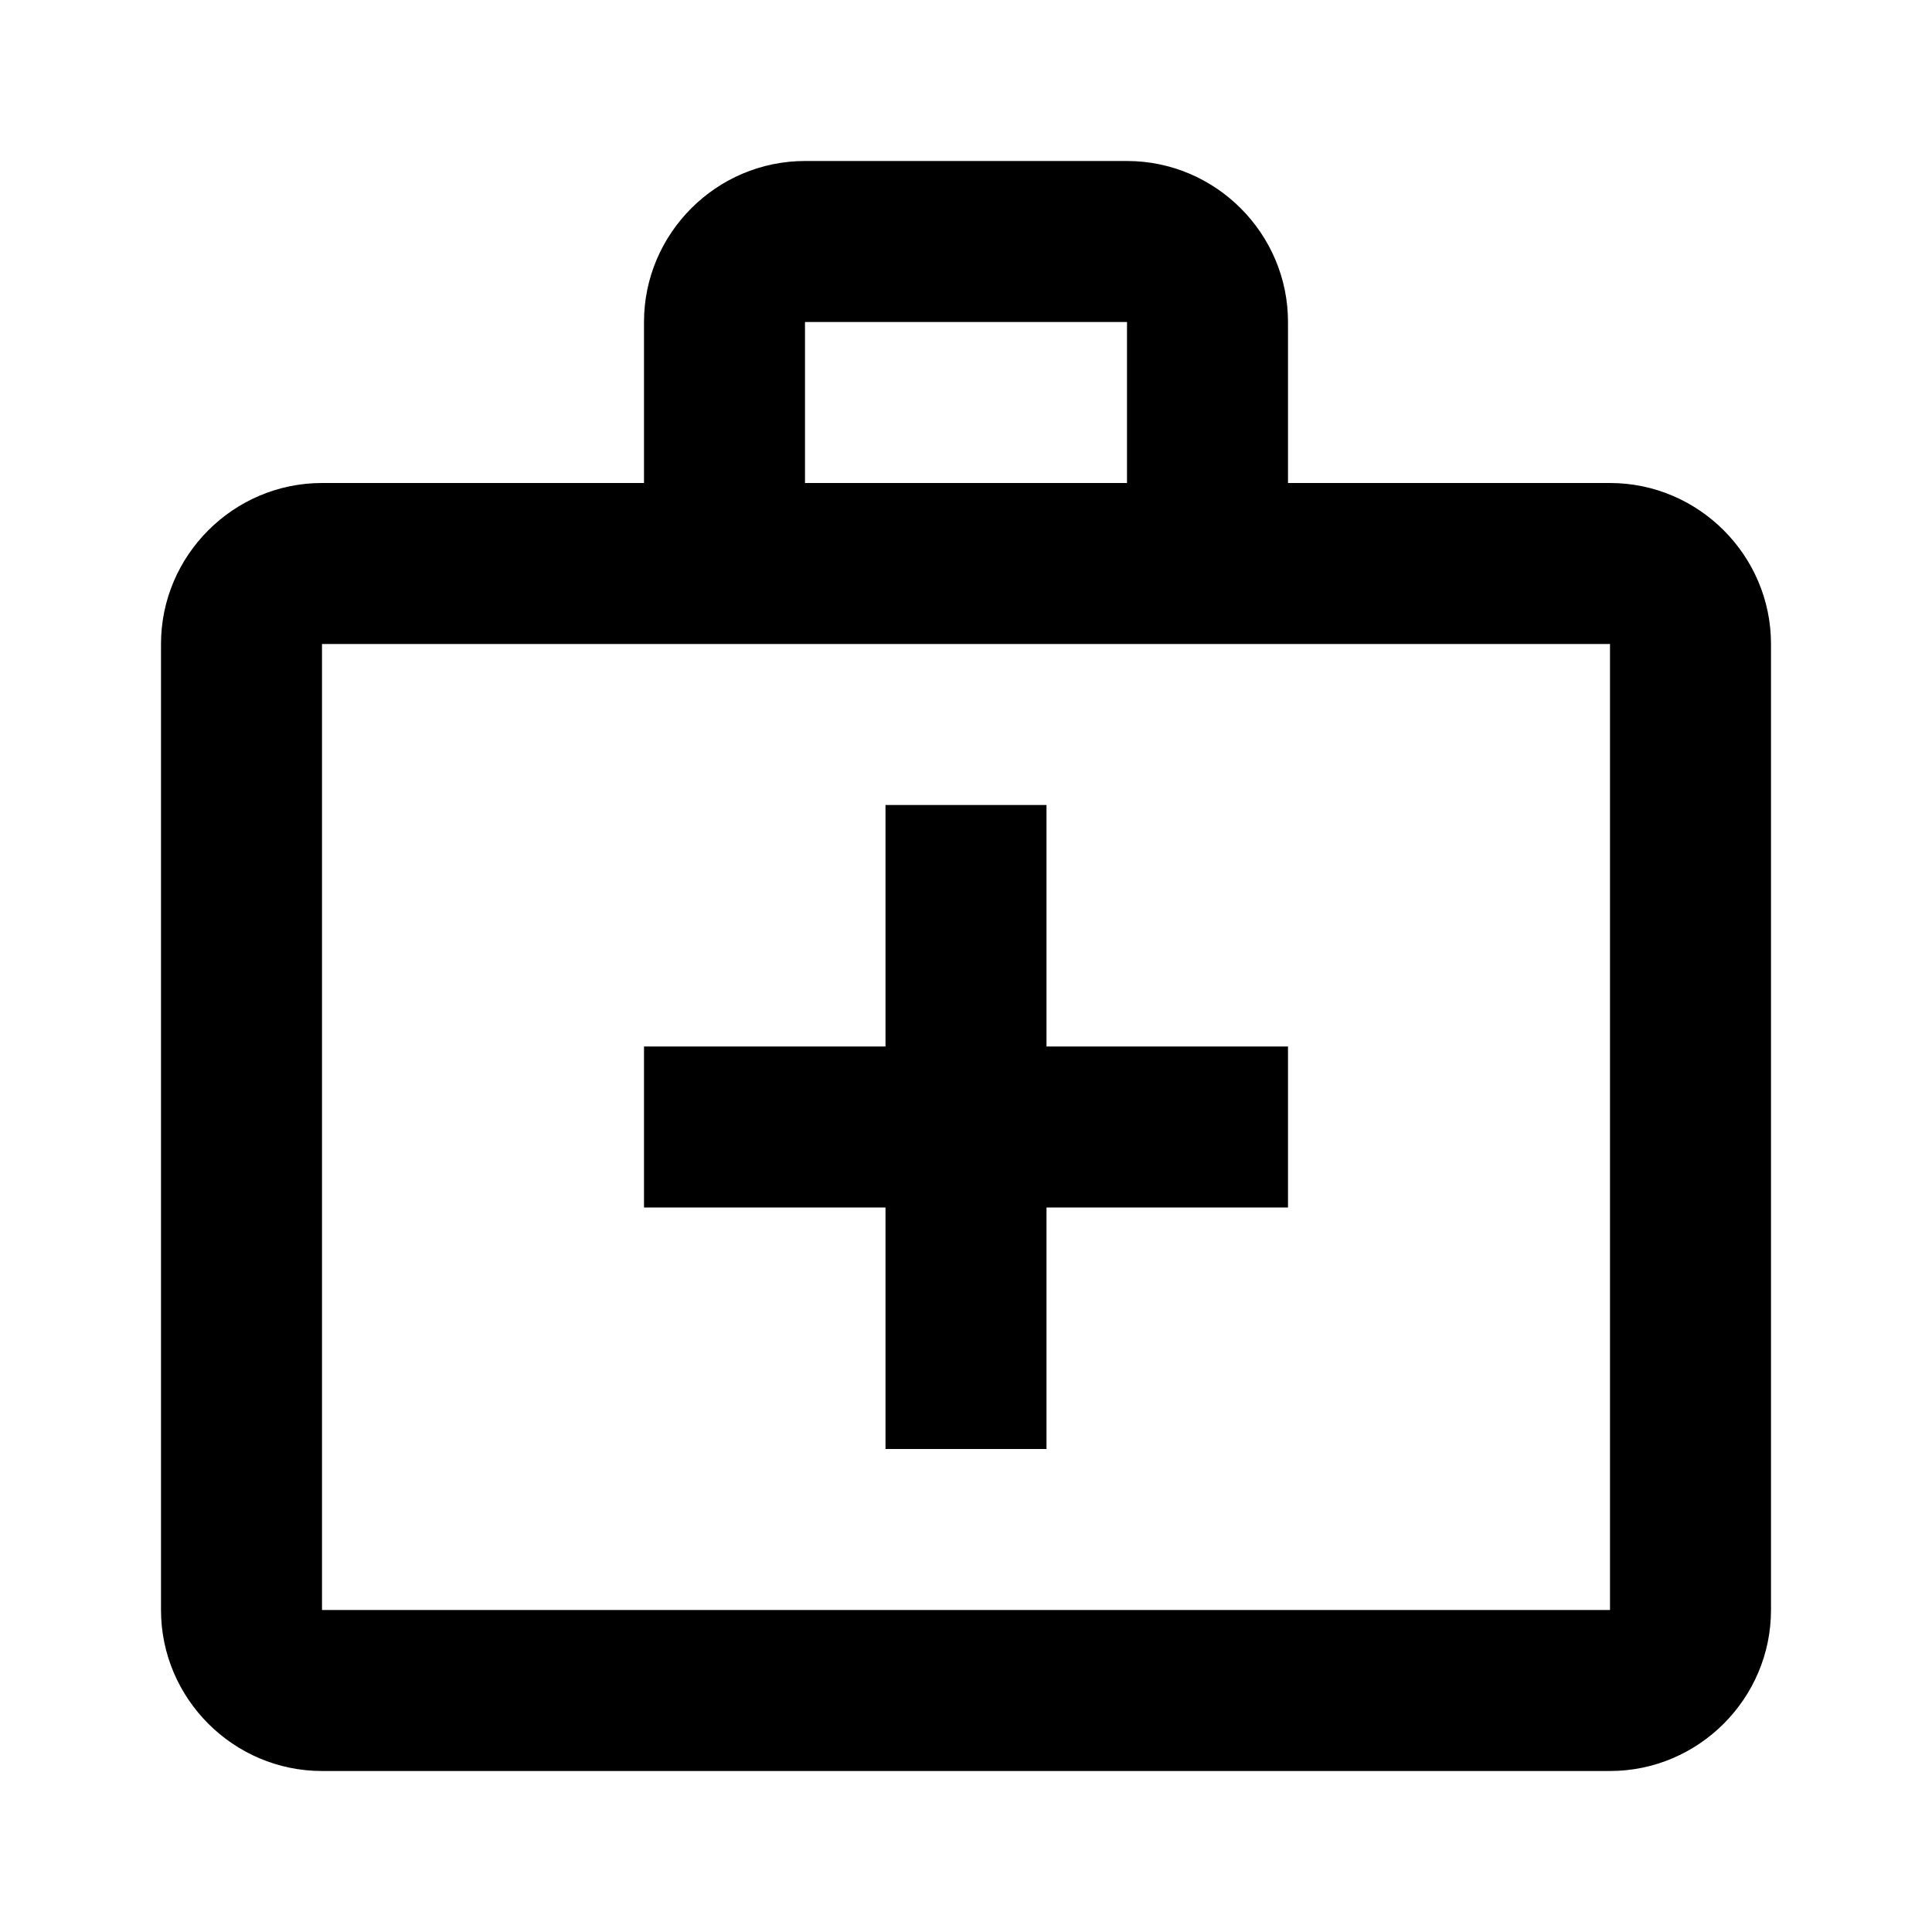
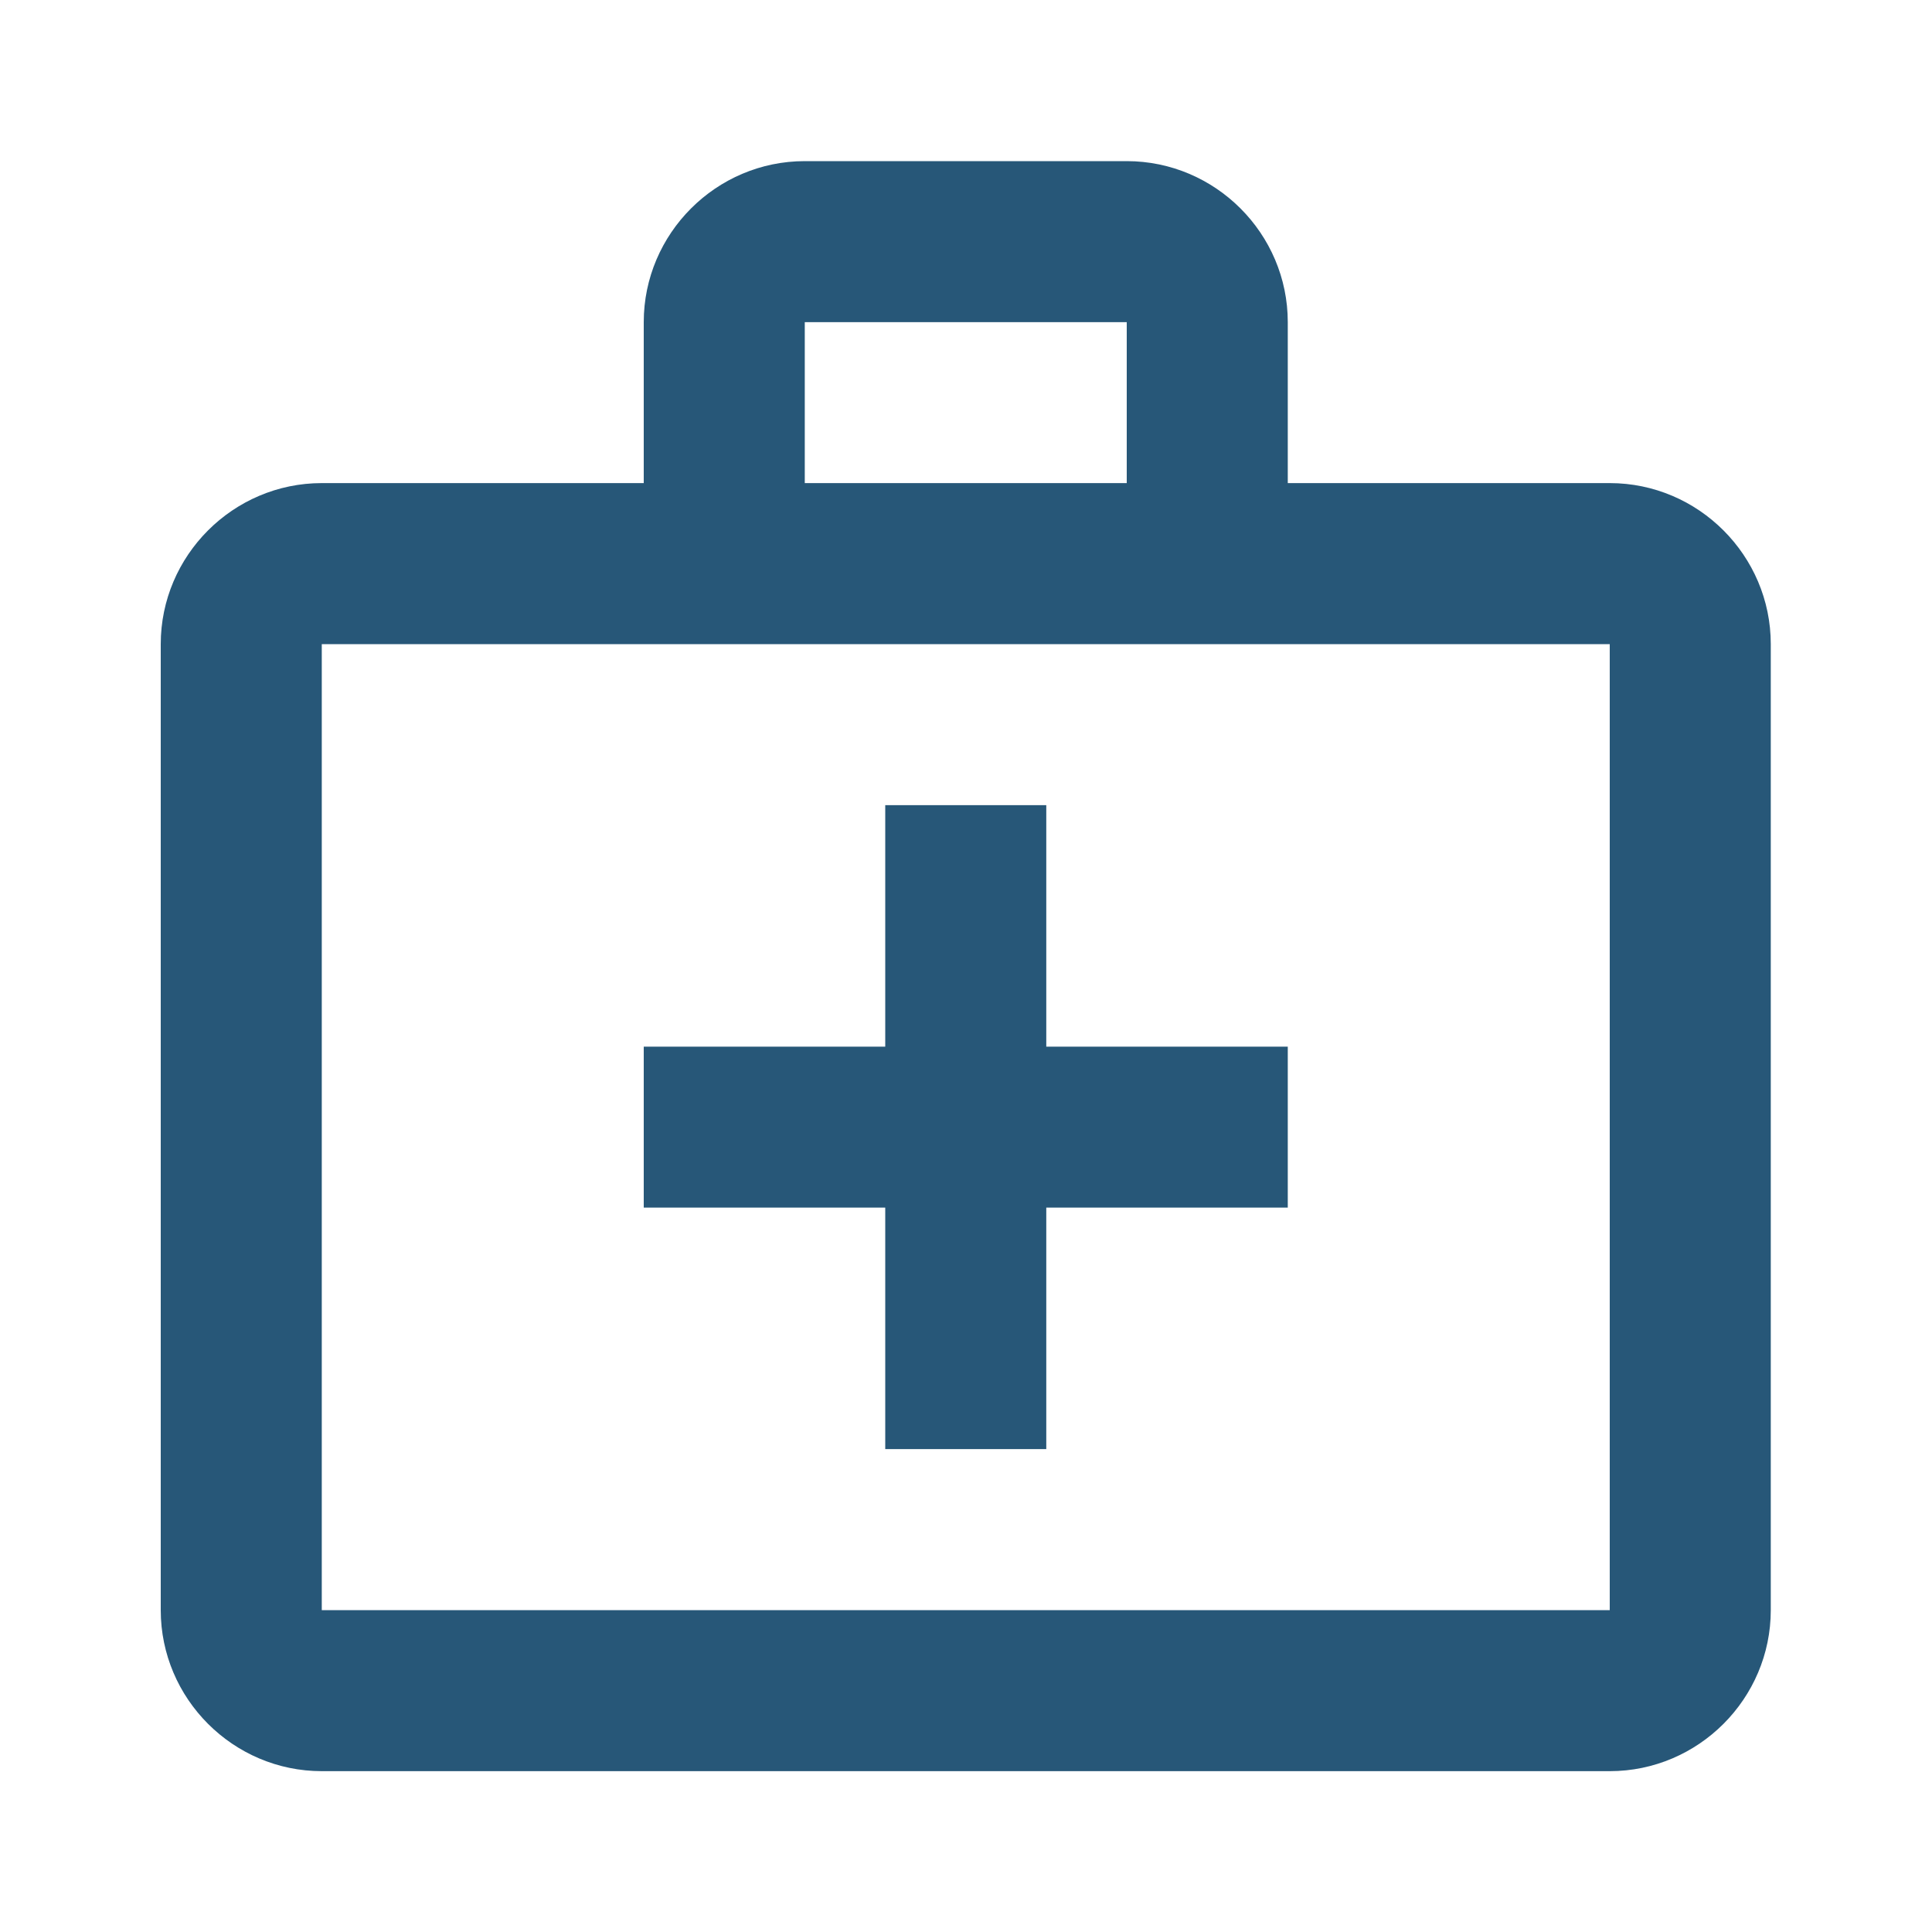
- <svg xmlns="http://www.w3.org/2000/svg" width="20" height="20" viewBox="0 0 18 18" fill="none">
-   <g clip-path="url(#clip0_6371_109015)">
-     <path d="M15 4.5H12V3C12 2.175 11.325 1.5 10.5 1.5H7.5C6.675 1.5 6 2.175 6 3V4.5H3C2.175 4.5 1.5 5.175 1.5 6V15C1.5 15.825 2.175 16.5 3 16.5H15C15.825 16.5 16.5 15.825 16.5 15V6C16.5 5.175 15.825 4.5 15 4.5ZM7.5 3H10.5V4.5H7.5V3ZM15 15H3V6H15V15Z" fill="currentColor" />
-     <path d="M9.75 7.5H8.25V9.75H6V11.25H8.25V13.5H9.75V11.25H12V9.75H9.75V7.5Z" fill="currentColor" />
-   </g>
-   <defs>
-     <clipPath id="clip0_6371_109015">
-       <rect width="18" height="18" fill="currentColor" />
-     </clipPath>
-   </defs>
+ <svg xmlns="http://www.w3.org/2000/svg" width="20" height="20" viewBox="0 0 20 20" fill="none">
+   <path d="M16.664 5.001H13.331V3.335C13.331 2.418 12.581 1.668 11.664 1.668H8.331C7.414 1.668 6.664 2.418 6.664 3.335V5.001H3.331C2.414 5.001 1.664 5.751 1.664 6.668V16.668C1.664 17.585 2.414 18.335 3.331 18.335H16.664C17.581 18.335 18.331 17.585 18.331 16.668V6.668C18.331 5.751 17.581 5.001 16.664 5.001ZM8.331 3.335H11.664V5.001H8.331V3.335ZM16.664 16.668H3.331V6.668H16.664V16.668Z" fill="#275778" />
+   <path d="M10.831 8.335H9.164V10.835H6.664V12.501H9.164V15.001H10.831V12.501H13.331V10.835H10.831V8.335Z" fill="#275778" />
</svg>
